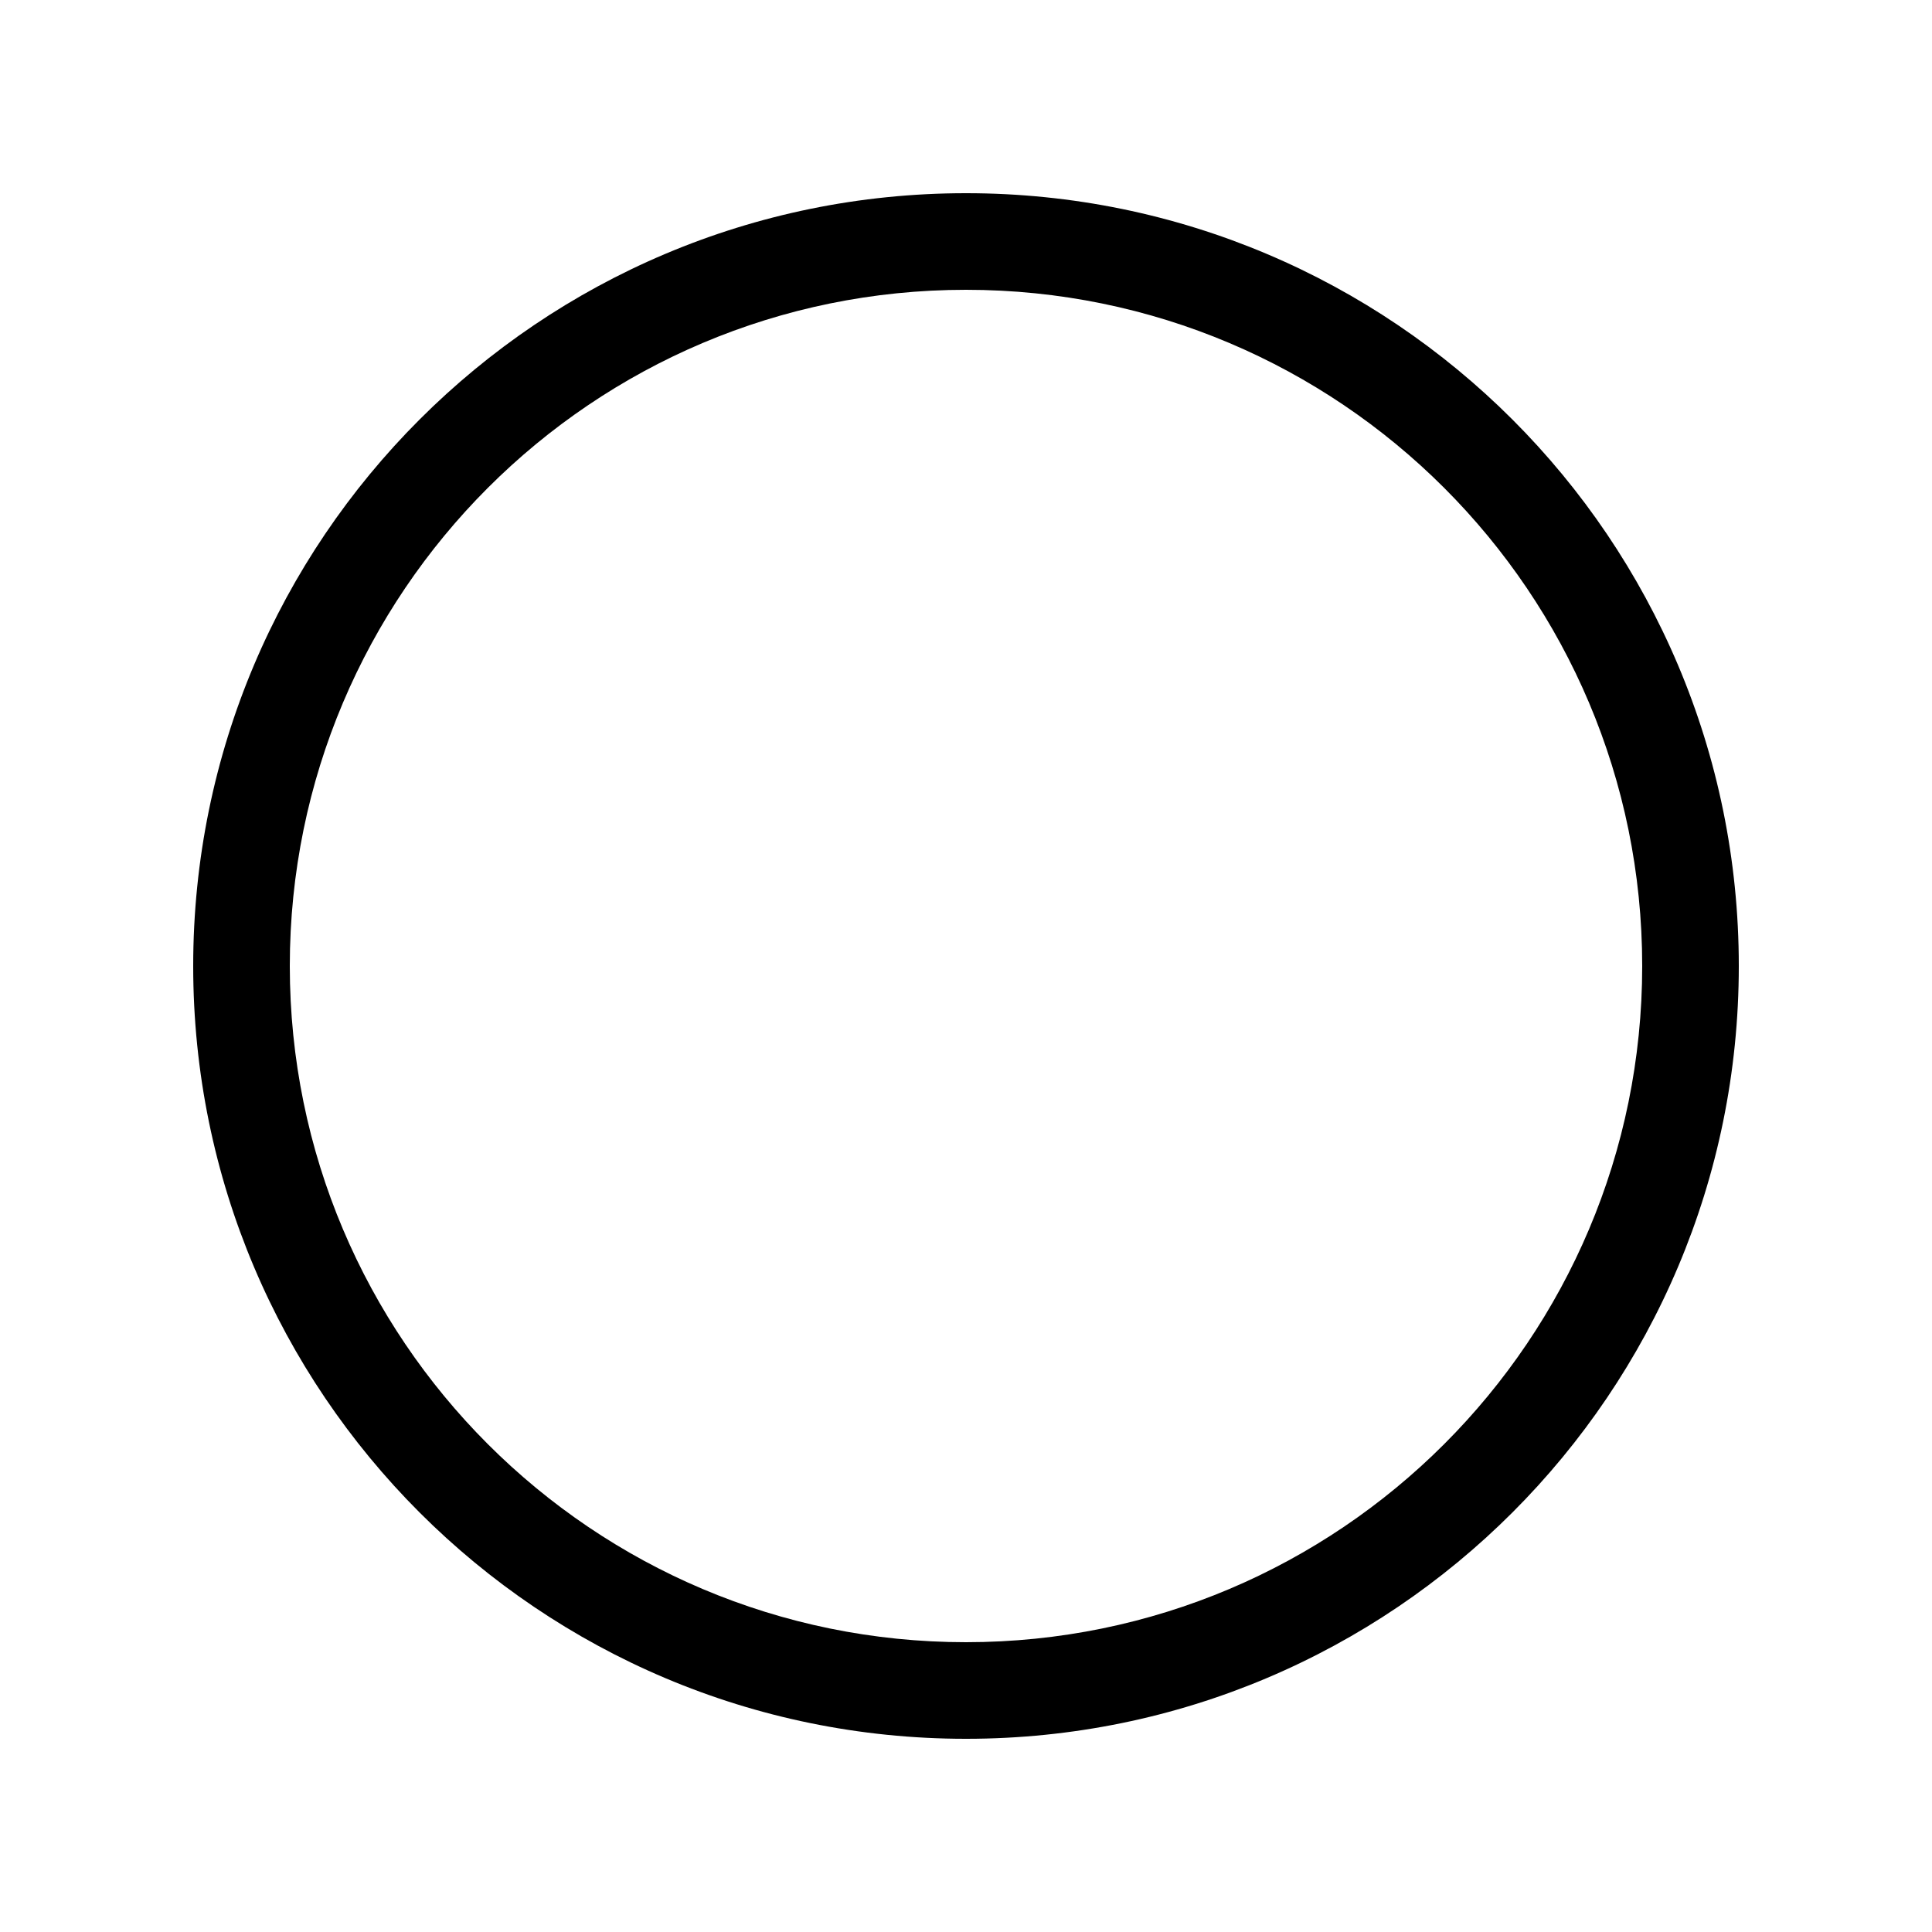
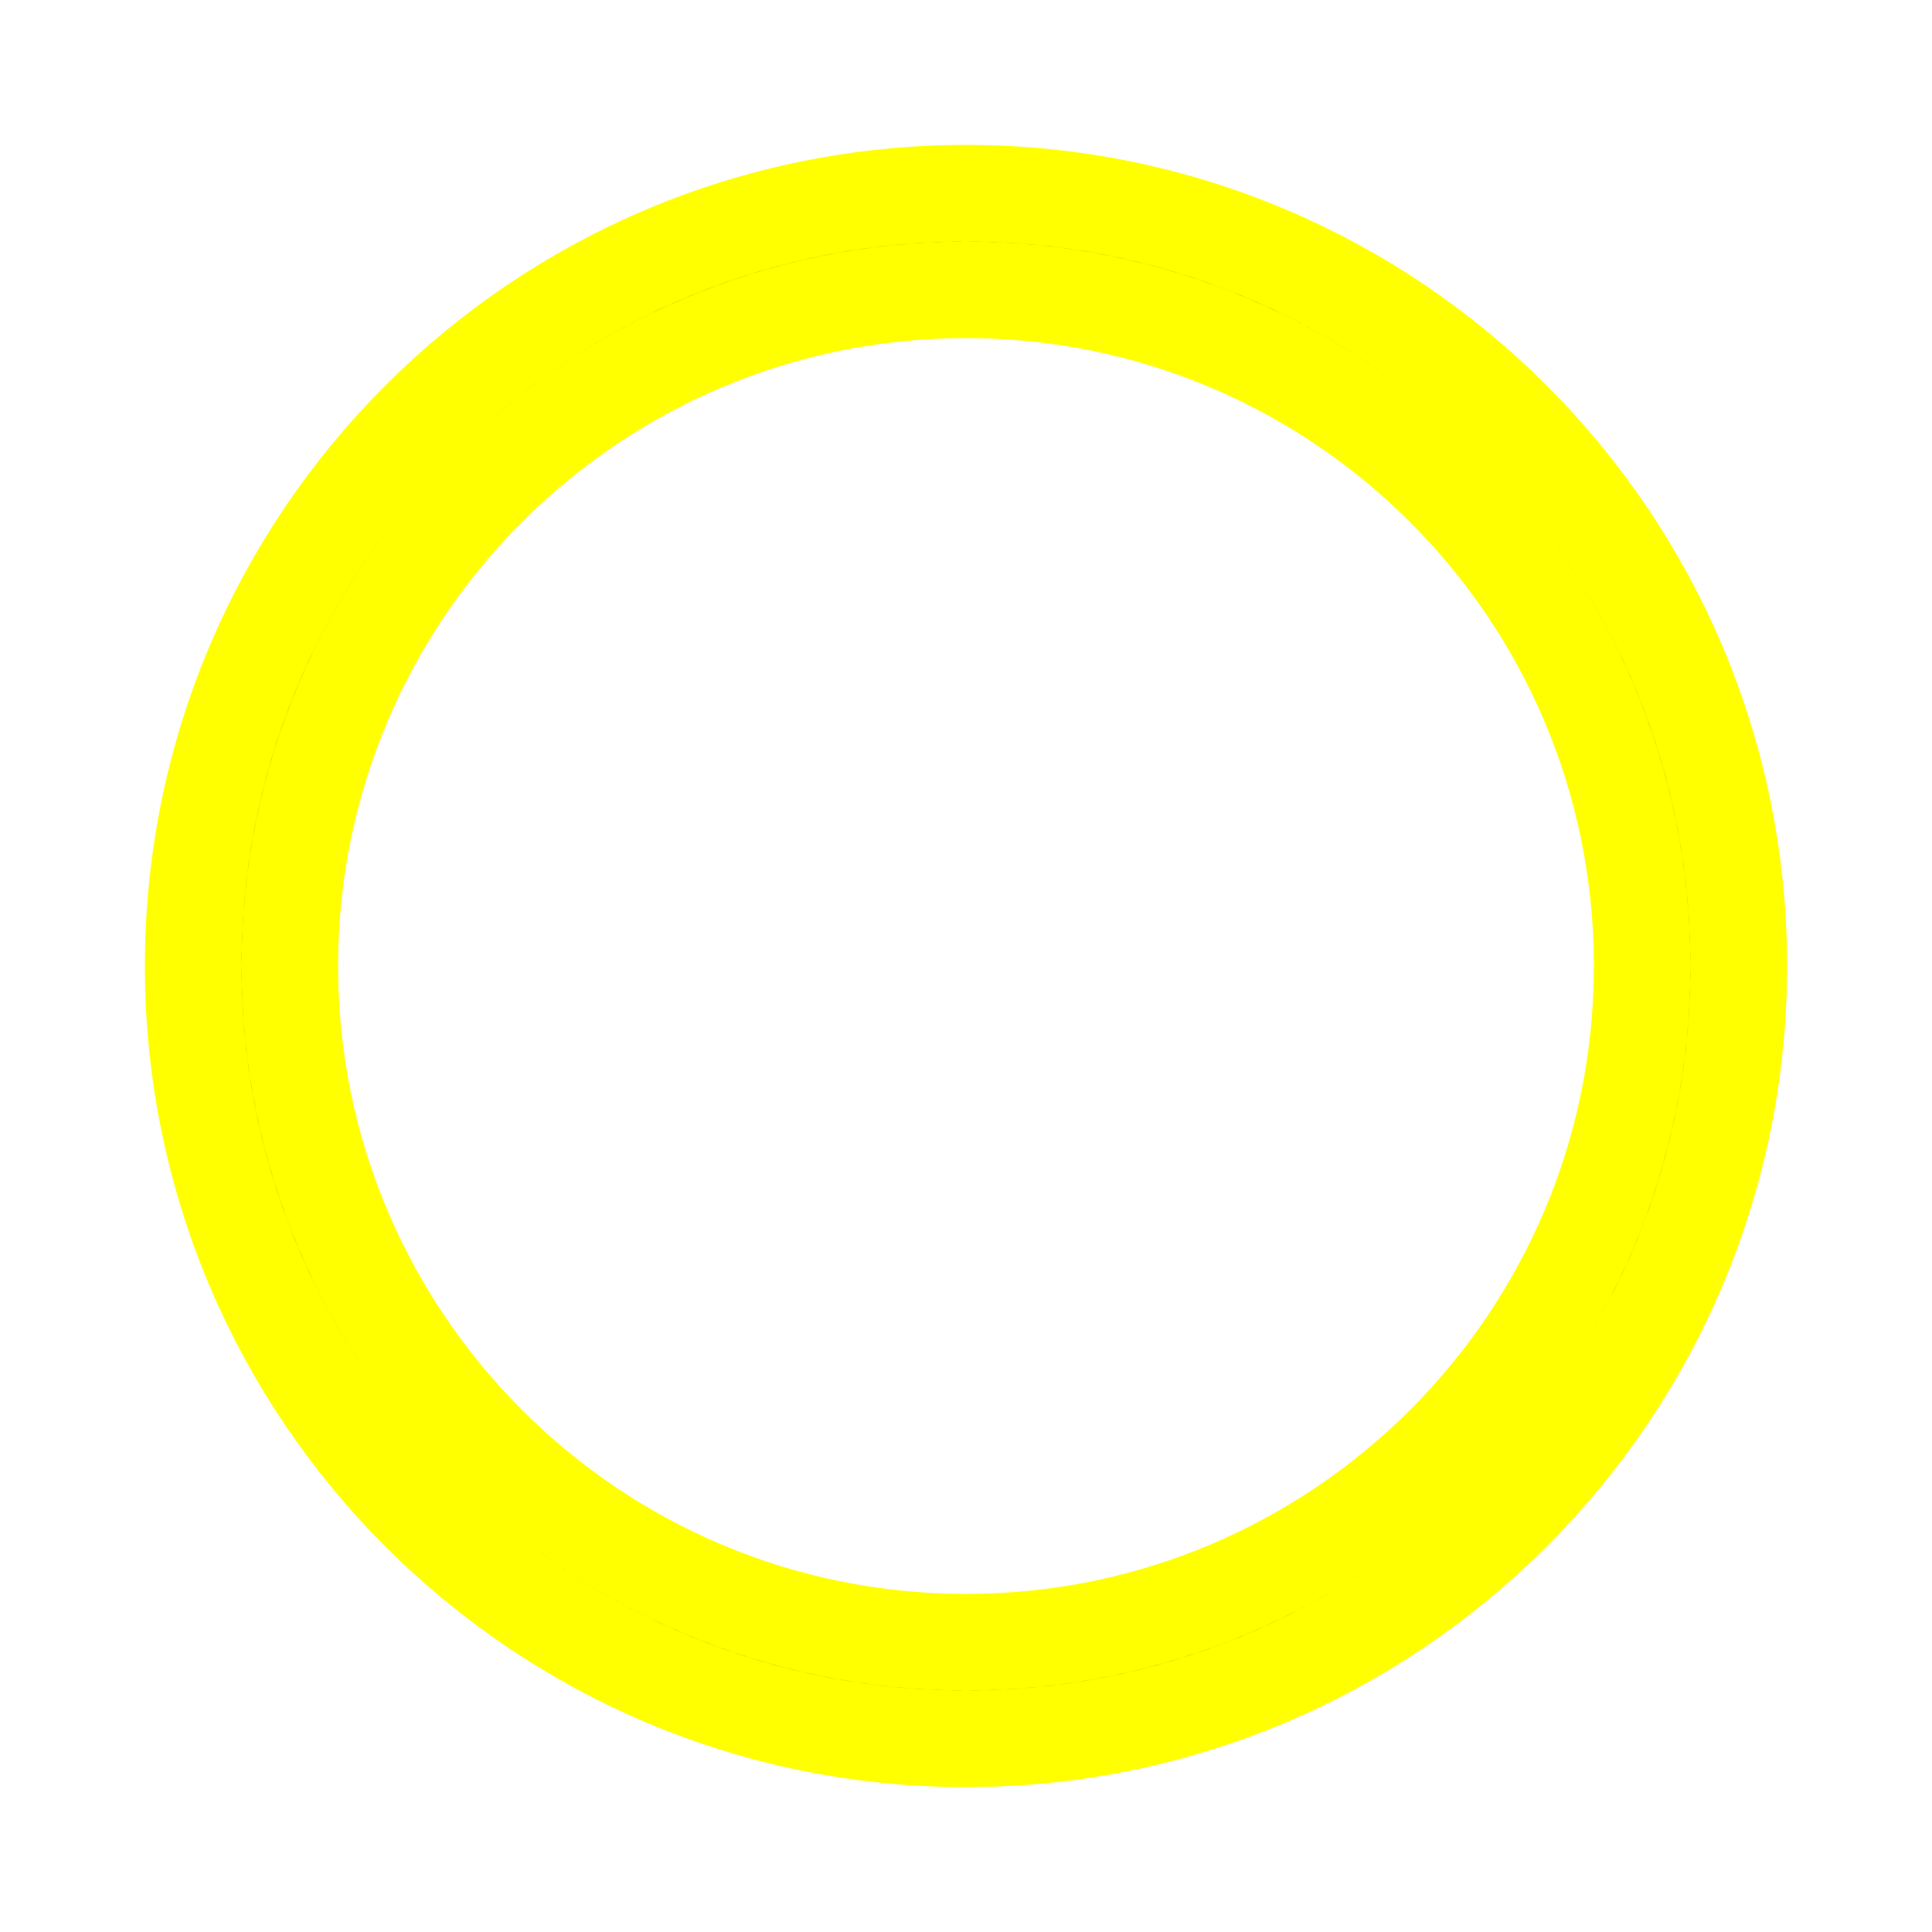
- <svg xmlns="http://www.w3.org/2000/svg" class="bi bi-circle" width="1em" height="1em" viewBox="0 0 20 20" fill="currentColor">
+ <svg xmlns="http://www.w3.org/2000/svg" stroke="yellow" class="bi bi-circle" width="1em" height="1em" viewBox="0 0 20 20" fill="currentColor">
  <path fill-rule="evenodd" d="M10 17a7 7 0 100-14 7 7 0 000 14zm0 1a8 8 0 100-16 8 8 0 000 16z" clip-rule="evenodd" />
</svg>
